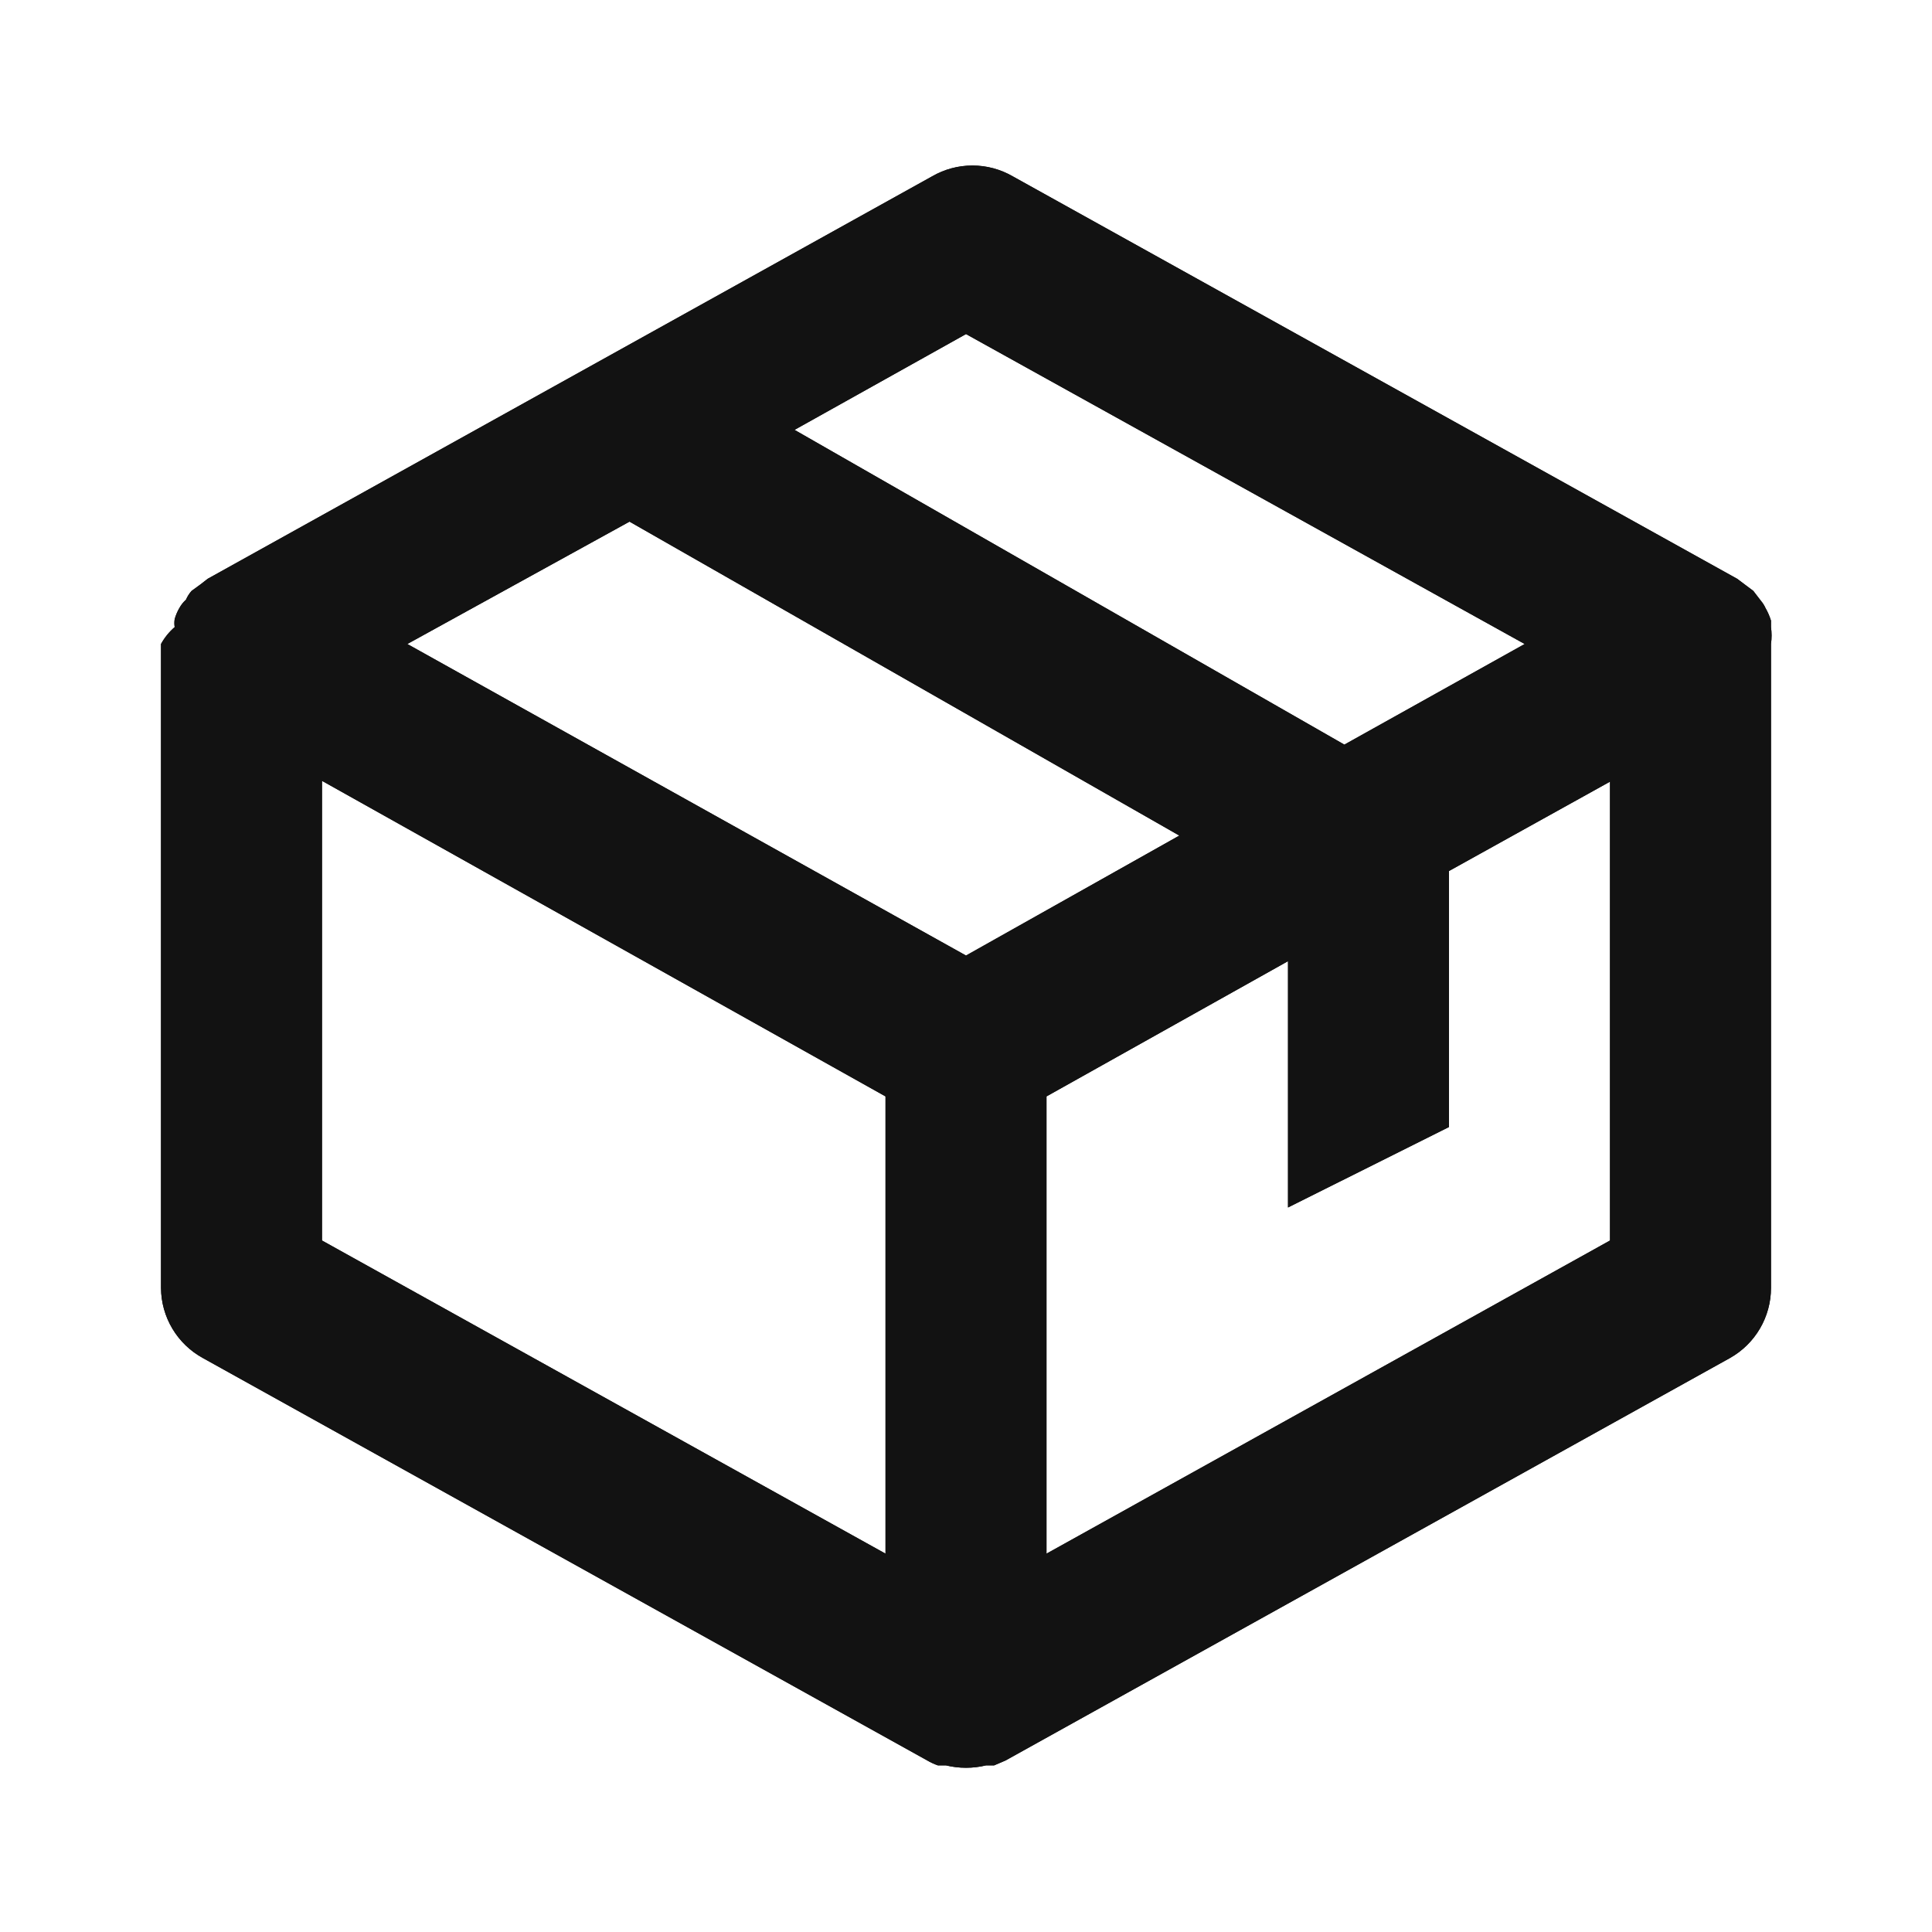
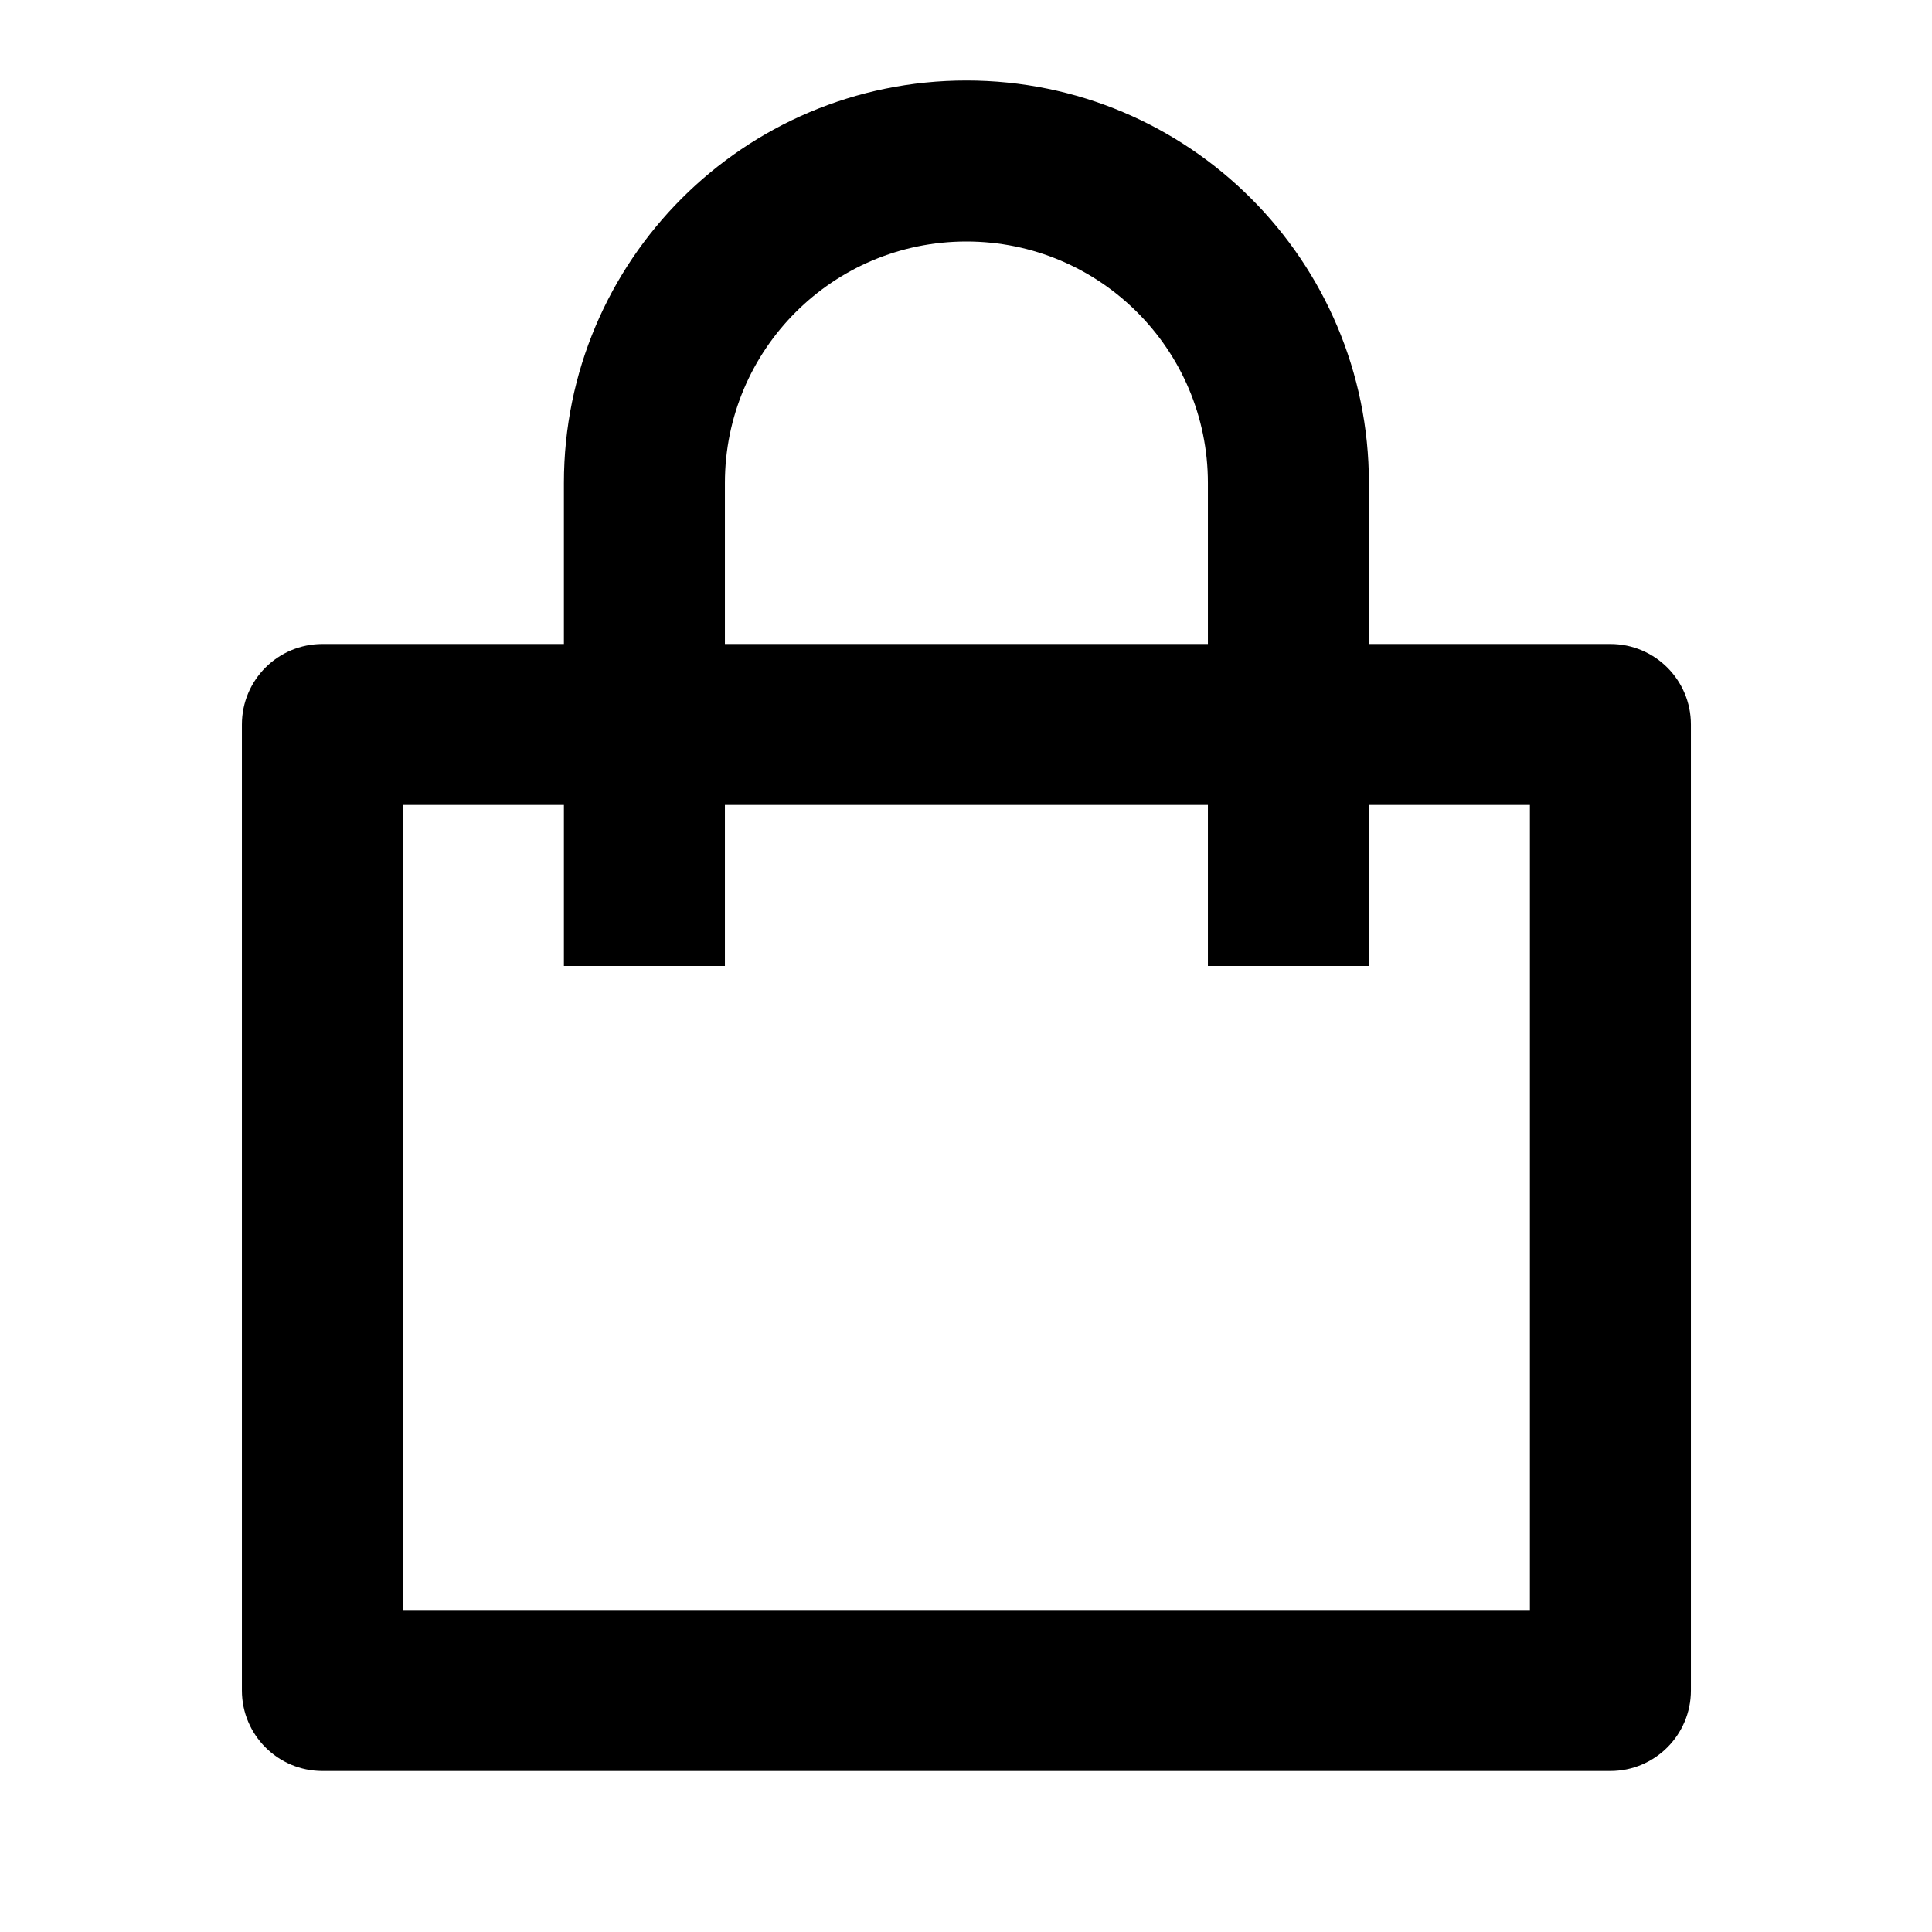
- <svg xmlns="http://www.w3.org/2000/svg" viewBox="0 0 512 512">
-   <style>
-         @media (prefers-color-scheme: dark) {
-             .a { fill: #f0f0f0 }
-         }
-     </style>
-   <path fill="#121212" d="M469.333 170.667C469.541 169.181 469.541 167.673 469.333 166.187V164.48C468.967 163.289 468.466 162.144 467.84 161.067C467.563 160.452 467.204 159.878 466.773 159.36L464.64 156.587L462.933 155.307L460.373 153.387L268.373 46.72C265.13 44.848 261.451 43.862 257.707 43.862C253.962 43.862 250.283 44.848 247.04 46.72L55.04 153.387L53.12 154.88L50.773 156.587C50.154 157.284 49.649 158.076 49.28 158.933C48.597 159.546 48.021 160.266 47.573 161.067C47.019 162.003 46.589 163.007 46.293 164.053C46.174 164.759 46.174 165.481 46.293 166.187C44.827 167.451 43.598 168.969 42.667 170.667V341.333C42.694 345.135 43.737 348.86 45.688 352.123C47.638 355.386 50.425 358.069 53.76 359.893L245.76 466.56C246.642 467.074 247.57 467.503 248.533 467.84H250.667C254.171 468.691 257.829 468.691 261.333 467.84H263.467L266.453 466.56L458.453 359.893C461.749 358.041 464.493 355.346 466.404 352.085C468.316 348.824 469.327 345.114 469.333 341.333V170.667ZM256 253.227L107.947 170.667L166.827 138.24L312.533 221.44L256 253.227ZM256 88.533L404.053 170.667L356.267 197.333L210.56 113.92L256 88.533ZM85.333 206.933L234.667 290.56V411.733L85.333 328.747V206.933ZM277.333 411.733V290.56L341.333 254.72V320L384 298.667V230.827L426.667 207.147V328.747L277.333 411.733Z" />
-   <path class="a" fill="#121212" d="M469.333 170.667C469.541 169.181 469.541 167.673 469.333 166.187V164.48C468.967 163.289 468.466 162.144 467.84 161.067C467.563 160.452 467.204 159.878 466.773 159.36L464.64 156.587L462.933 155.307L460.373 153.387L268.373 46.72C265.13 44.848 261.451 43.862 257.707 43.862C253.962 43.862 250.283 44.848 247.04 46.72L55.04 153.387L53.12 154.88L50.773 156.587C50.154 157.284 49.649 158.076 49.28 158.933C48.597 159.546 48.021 160.266 47.573 161.067C47.019 162.003 46.589 163.007 46.293 164.053C46.174 164.759 46.174 165.481 46.293 166.187C44.827 167.451 43.598 168.969 42.667 170.667V341.333C42.694 345.135 43.737 348.86 45.688 352.123C47.638 355.386 50.425 358.069 53.76 359.893L245.76 466.56C246.642 467.074 247.57 467.503 248.533 467.84H250.667C254.171 468.691 257.829 468.691 261.333 467.84H263.467L266.453 466.56L458.453 359.893C461.749 358.041 464.493 355.346 466.404 352.085C468.316 348.824 469.327 345.114 469.333 341.333V170.667ZM256 253.227L107.947 170.667L166.827 138.24L312.533 221.44L256 253.227ZM256 88.533L404.053 170.667L356.267 197.333L210.56 113.92L256 88.533ZM85.333 206.933L234.667 290.56V411.733L85.333 328.747V206.933ZM277.333 411.733V290.56L341.333 254.72V320L384 298.667V230.827L426.667 207.147V328.747L277.333 411.733Z" />
+ <svg xmlns="http://www.w3.org/2000/svg" viewBox="0 0 24 24" fill="currentColor">
+   <path d="M7.005 8V6C7.005 3.238 9.243 1 12.005 1C14.766 1 17.005 3.238 17.005 6V8H20.005C20.557 8 21.005 8.447 21.005 9V21C21.005 21.552 20.557 22 20.005 22H4.005C3.453 22 3.005 21.552 3.005 21V9C3.005 8.447 3.453 8 4.005 8H7.005ZM7.005 10H5.005V20H19.005V10H17.005V12H15.005V10H9.005V12H7.005V10ZM9.005 8H15.005V6C15.005 4.343 13.662 3 12.005 3C10.348 3 9.005 4.343 9.005 6V8Z" />
</svg>
